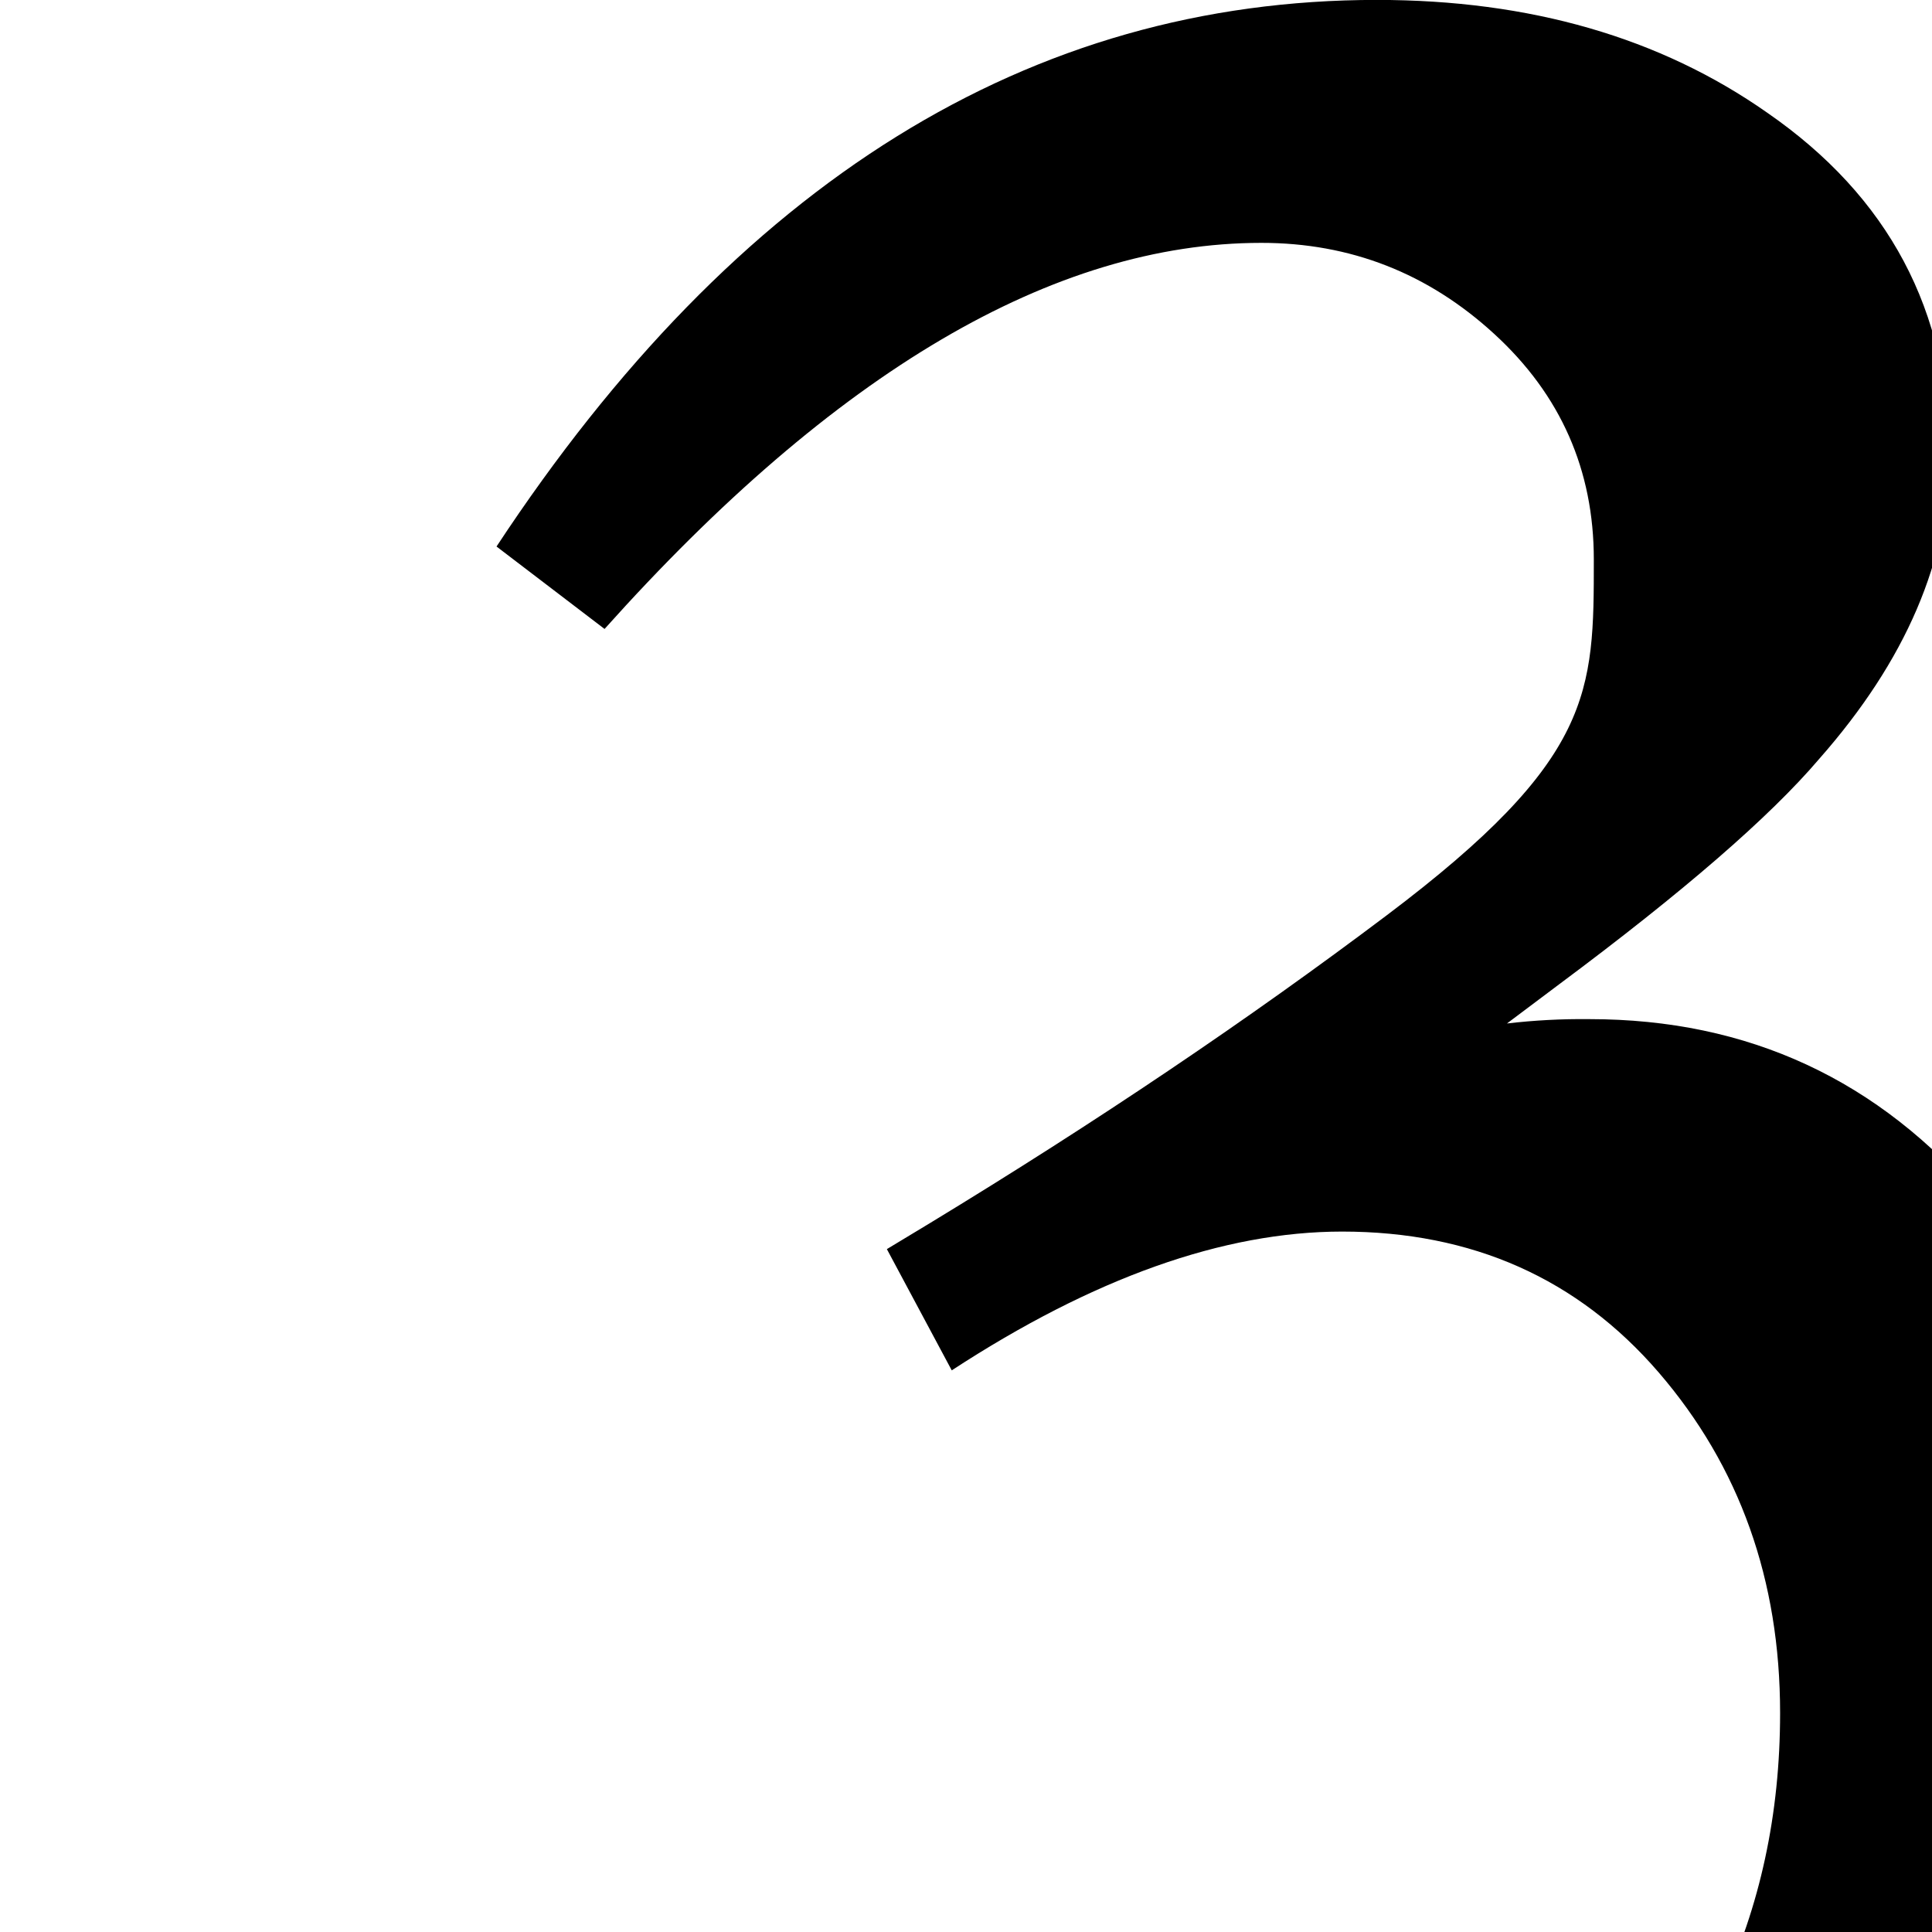
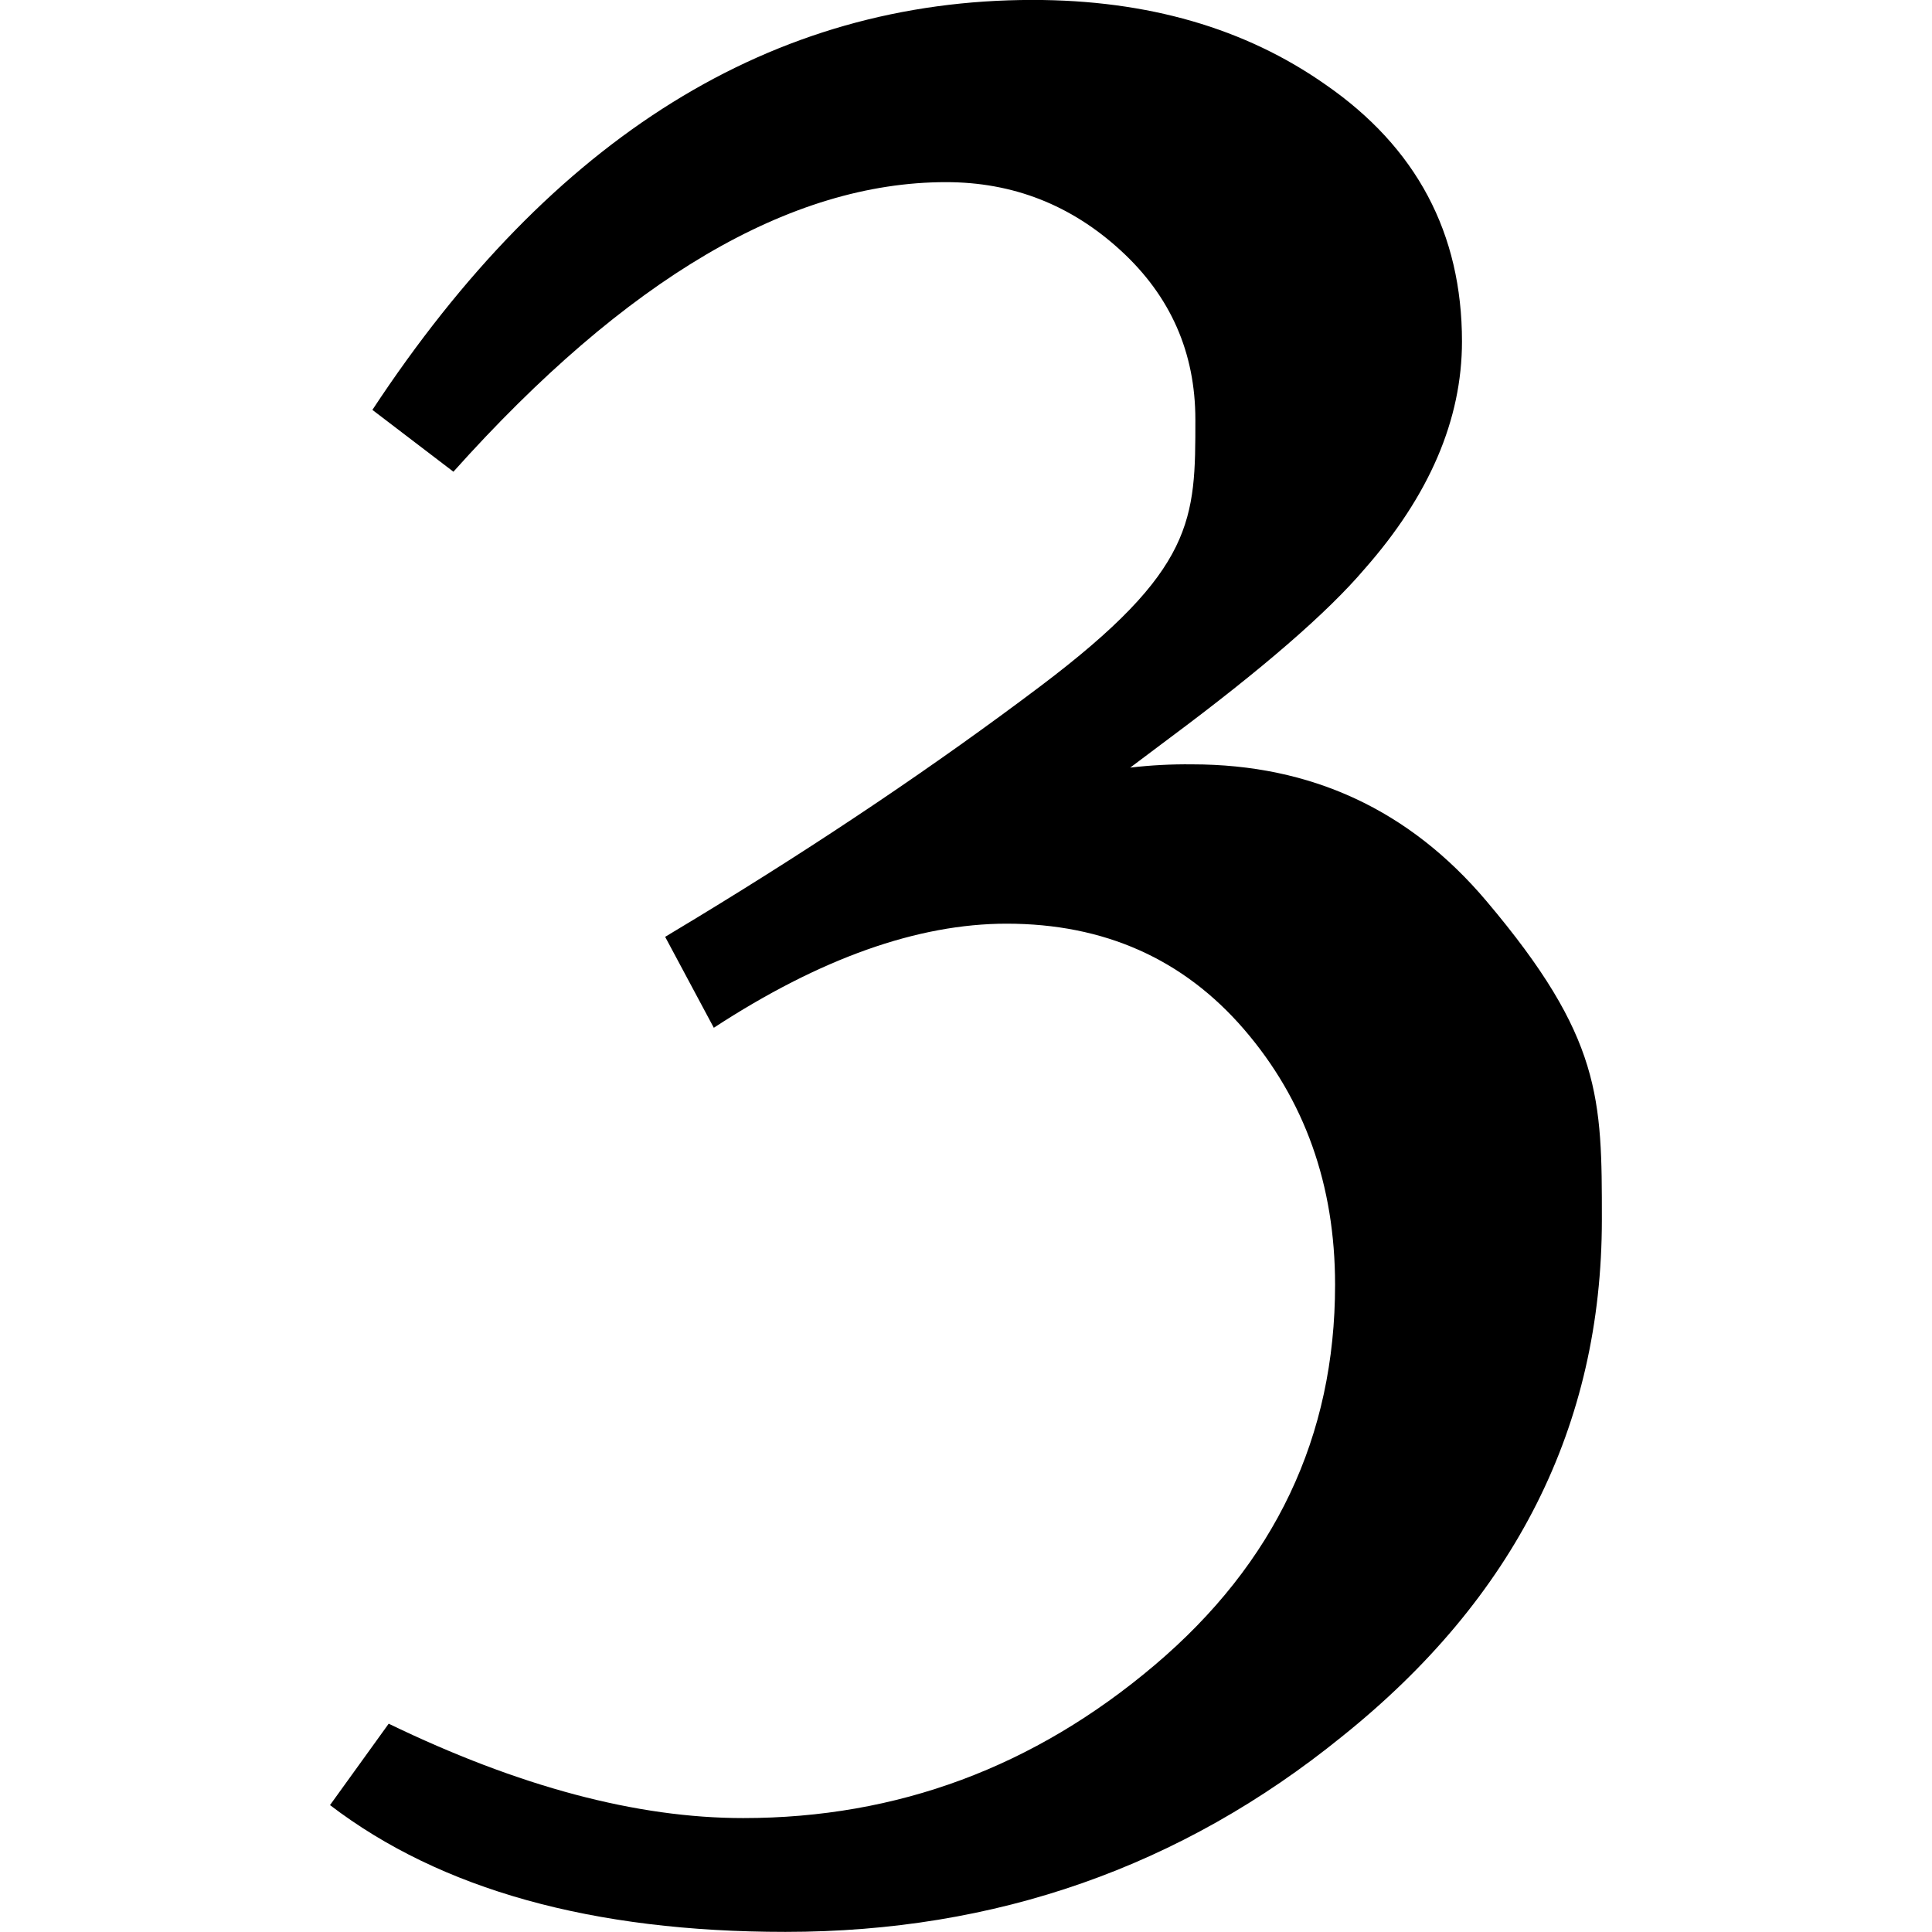
- <svg xmlns="http://www.w3.org/2000/svg" width="100%" height="100%" viewBox="0 0 24 24">
+ <svg xmlns="http://www.w3.org/2000/svg" width="100%" height="100%" viewBox="0 0 32 32">
  <path fill="currentColor" d="m11.824 17.025-.807-1.508.535-.323q3.104-1.886 5.676-3.825C19.8 9.43 19.799 8.603 19.799 6.95q0-1.667-1.234-2.799-1.235-1.135-2.898-1.134-3.863.001-8.157 4.796L6.168 6.789q4.471-6.79 10.936-6.79 2.853 0 4.849 1.401 2.262 1.564 2.262 4.257-.001 1.939-1.616 3.77-.918 1.079-3.233 2.802l-.646.485a8 8 0 0 1 1.024-.054q2.962 0 4.875 2.263c1.913 2.263 1.913 3.268 1.913 5.278q-.001 5.119-4.31 8.566-3.988 3.232-9.213 3.231-4.794 0-7.543-2.1l.972-1.348q3.232 1.564 5.872 1.563 3.824 0 6.813-2.532 2.991-2.532 2.99-6.302 0-2.479-1.508-4.23-1.509-1.75-3.933-1.75-2.21.001-4.849 1.724z" />
</svg>
